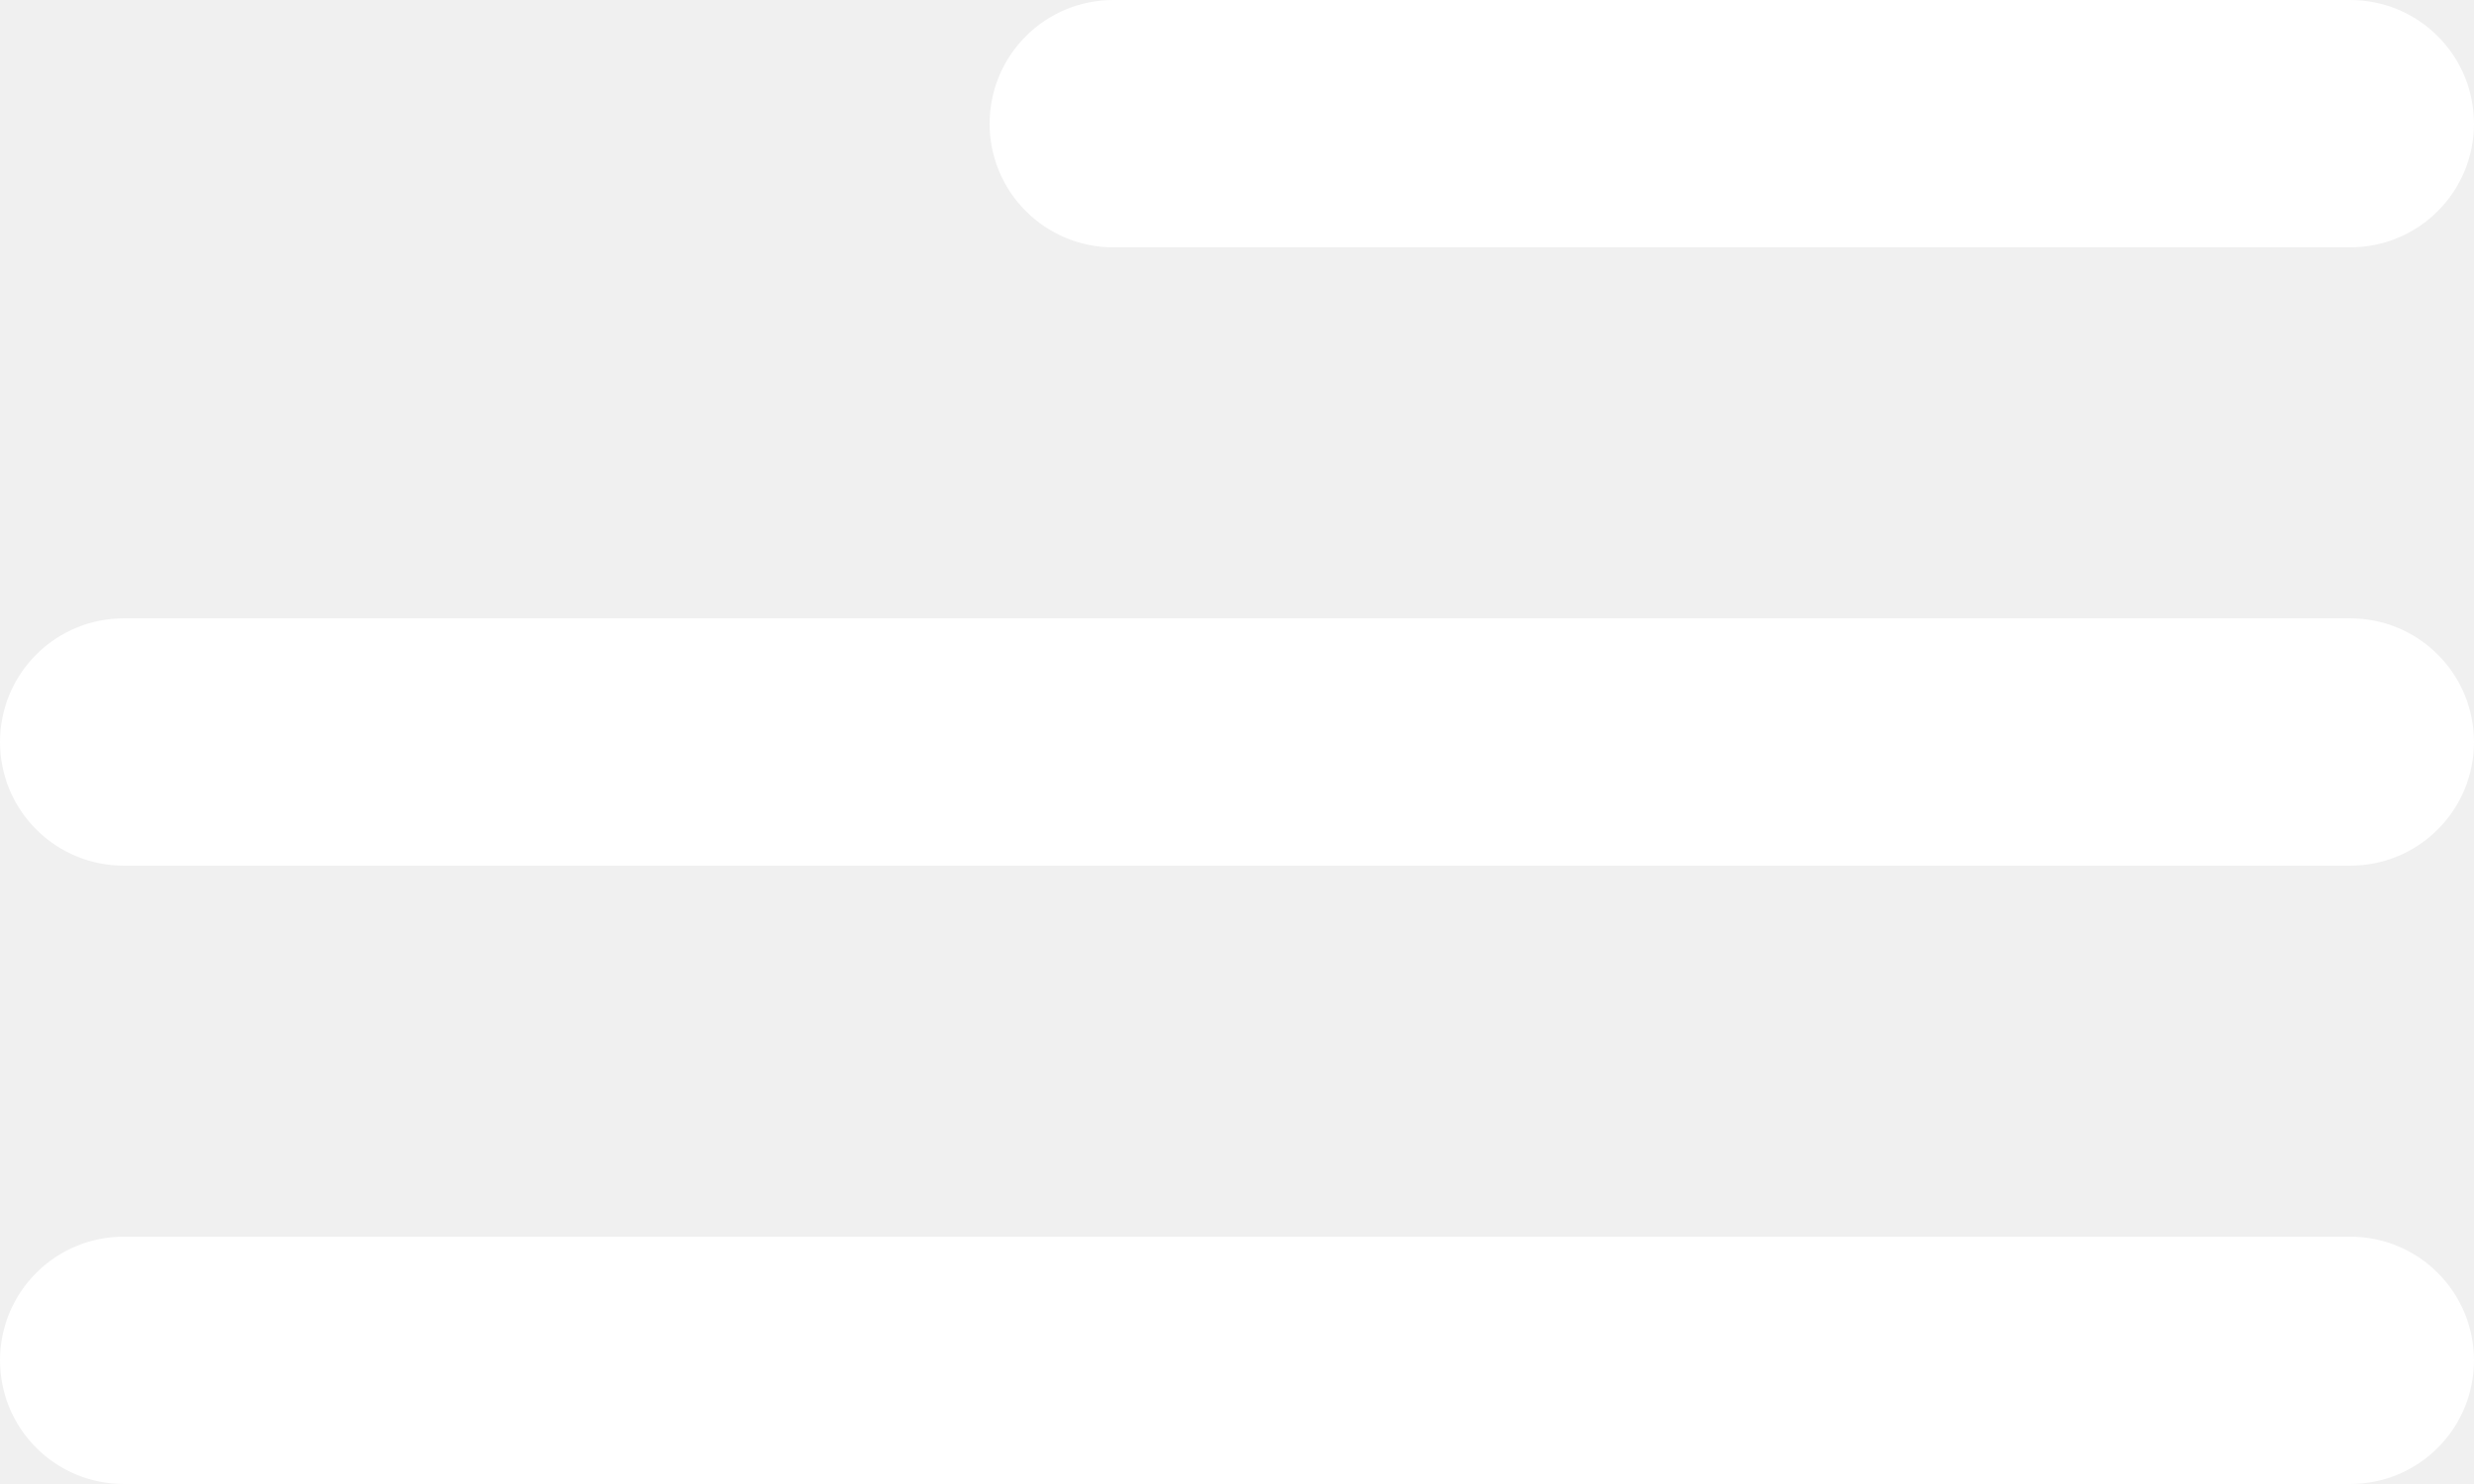
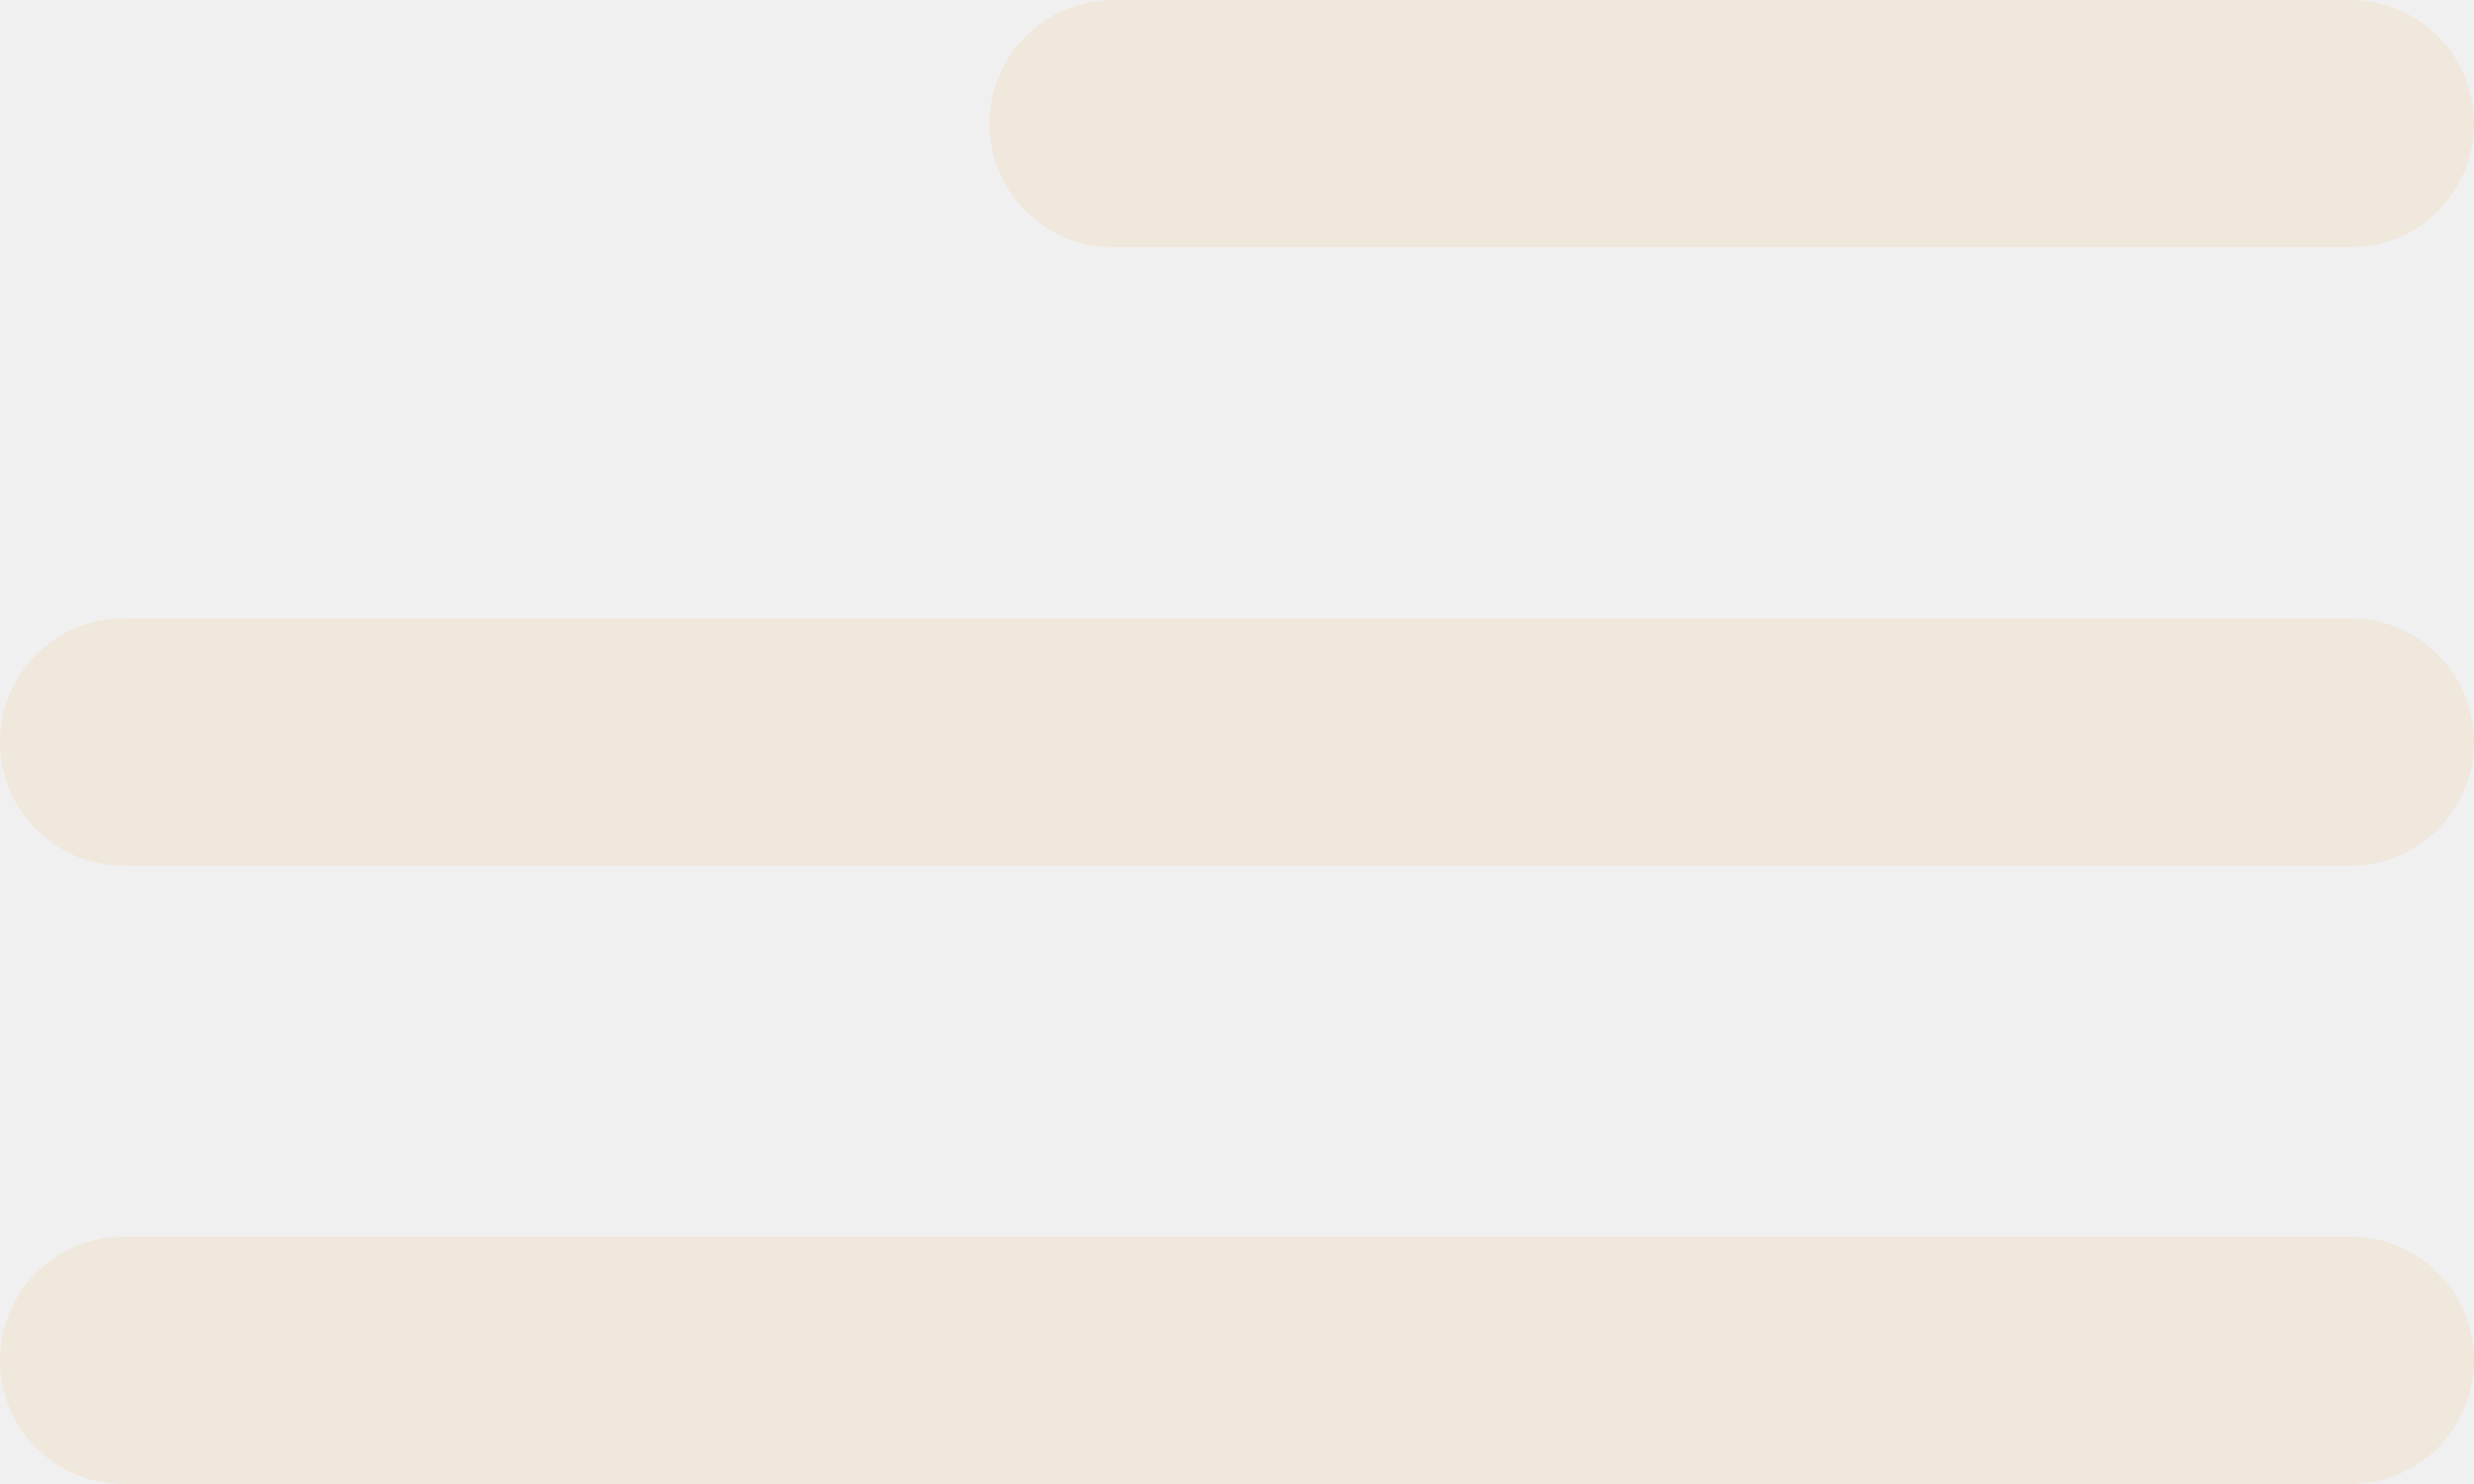
<svg xmlns="http://www.w3.org/2000/svg" width="20" height="12" viewBox="0 0 20 12" fill="#FFF">
-   <path d="M9 2L19 2C19.265 2 19.52 1.895 19.707 1.707C19.895 1.52 20 1.265 20 1C20 0.735 19.895 0.48 19.707 0.293C19.52 0.105 19.265 0 19 0L9 0C8.735 0 8.48 0.105 8.293 0.293C8.105 0.48 8 0.735 8 1C8 1.265 8.105 1.52 8.293 1.707C8.48 1.895 8.735 2 9 2ZM19 10L1 10C0.735 10 0.48 10.105 0.293 10.293C0.105 10.48 0 10.735 0 11C0 11.265 0.105 11.52 0.293 11.707C0.48 11.895 0.735 12 1 12L19 12C19.265 12 19.52 11.895 19.707 11.707C19.895 11.52 20 11.265 20 11C20 10.735 19.895 10.48 19.707 10.293C19.52 10.105 19.265 10 19 10V10ZM1 7L19 7C19.265 7 19.52 6.895 19.707 6.707C19.895 6.52 20 6.265 20 6C20 5.735 19.895 5.48 19.707 5.293C19.52 5.105 19.265 5 19 5L1 5C0.735 5 0.48 5.105 0.293 5.293C0.105 5.48 0 5.735 0 6C0 6.265 0.105 6.52 0.293 6.707C0.48 6.895 0.735 7 1 7Z" fill="#FFFFFF" />
+   <path d="M9 2L19 2C19.265 2 19.52 1.895 19.707 1.707C19.895 1.52 20 1.265 20 1C20 0.735 19.895 0.48 19.707 0.293C19.52 0.105 19.265 0 19 0L9 0C8.735 0 8.48 0.105 8.293 0.293C8.105 0.48 8 0.735 8 1C8 1.265 8.105 1.52 8.293 1.707C8.48 1.895 8.735 2 9 2ZM19 10L1 10C0.735 10 0.48 10.105 0.293 10.293C0.105 10.48 0 10.735 0 11C0 11.265 0.105 11.52 0.293 11.707C0.48 11.895 0.735 12 1 12L19 12C19.265 12 19.52 11.895 19.707 11.707C19.895 11.52 20 11.265 20 11C20 10.735 19.895 10.48 19.707 10.293C19.52 10.105 19.265 10 19 10V10ZM1 7L19 7C19.265 7 19.52 6.895 19.707 6.707C19.895 6.52 20 6.265 20 6C20 5.735 19.895 5.48 19.707 5.293C19.52 5.105 19.265 5 19 5L1 5C0.735 5 0.48 5.105 0.293 5.293C0.105 5.48 0 5.735 0 6C0 6.265 0.105 6.52 0.293 6.707C0.48 6.895 0.735 7 1 7Z" fill="#f0e7dd" />
</svg>
